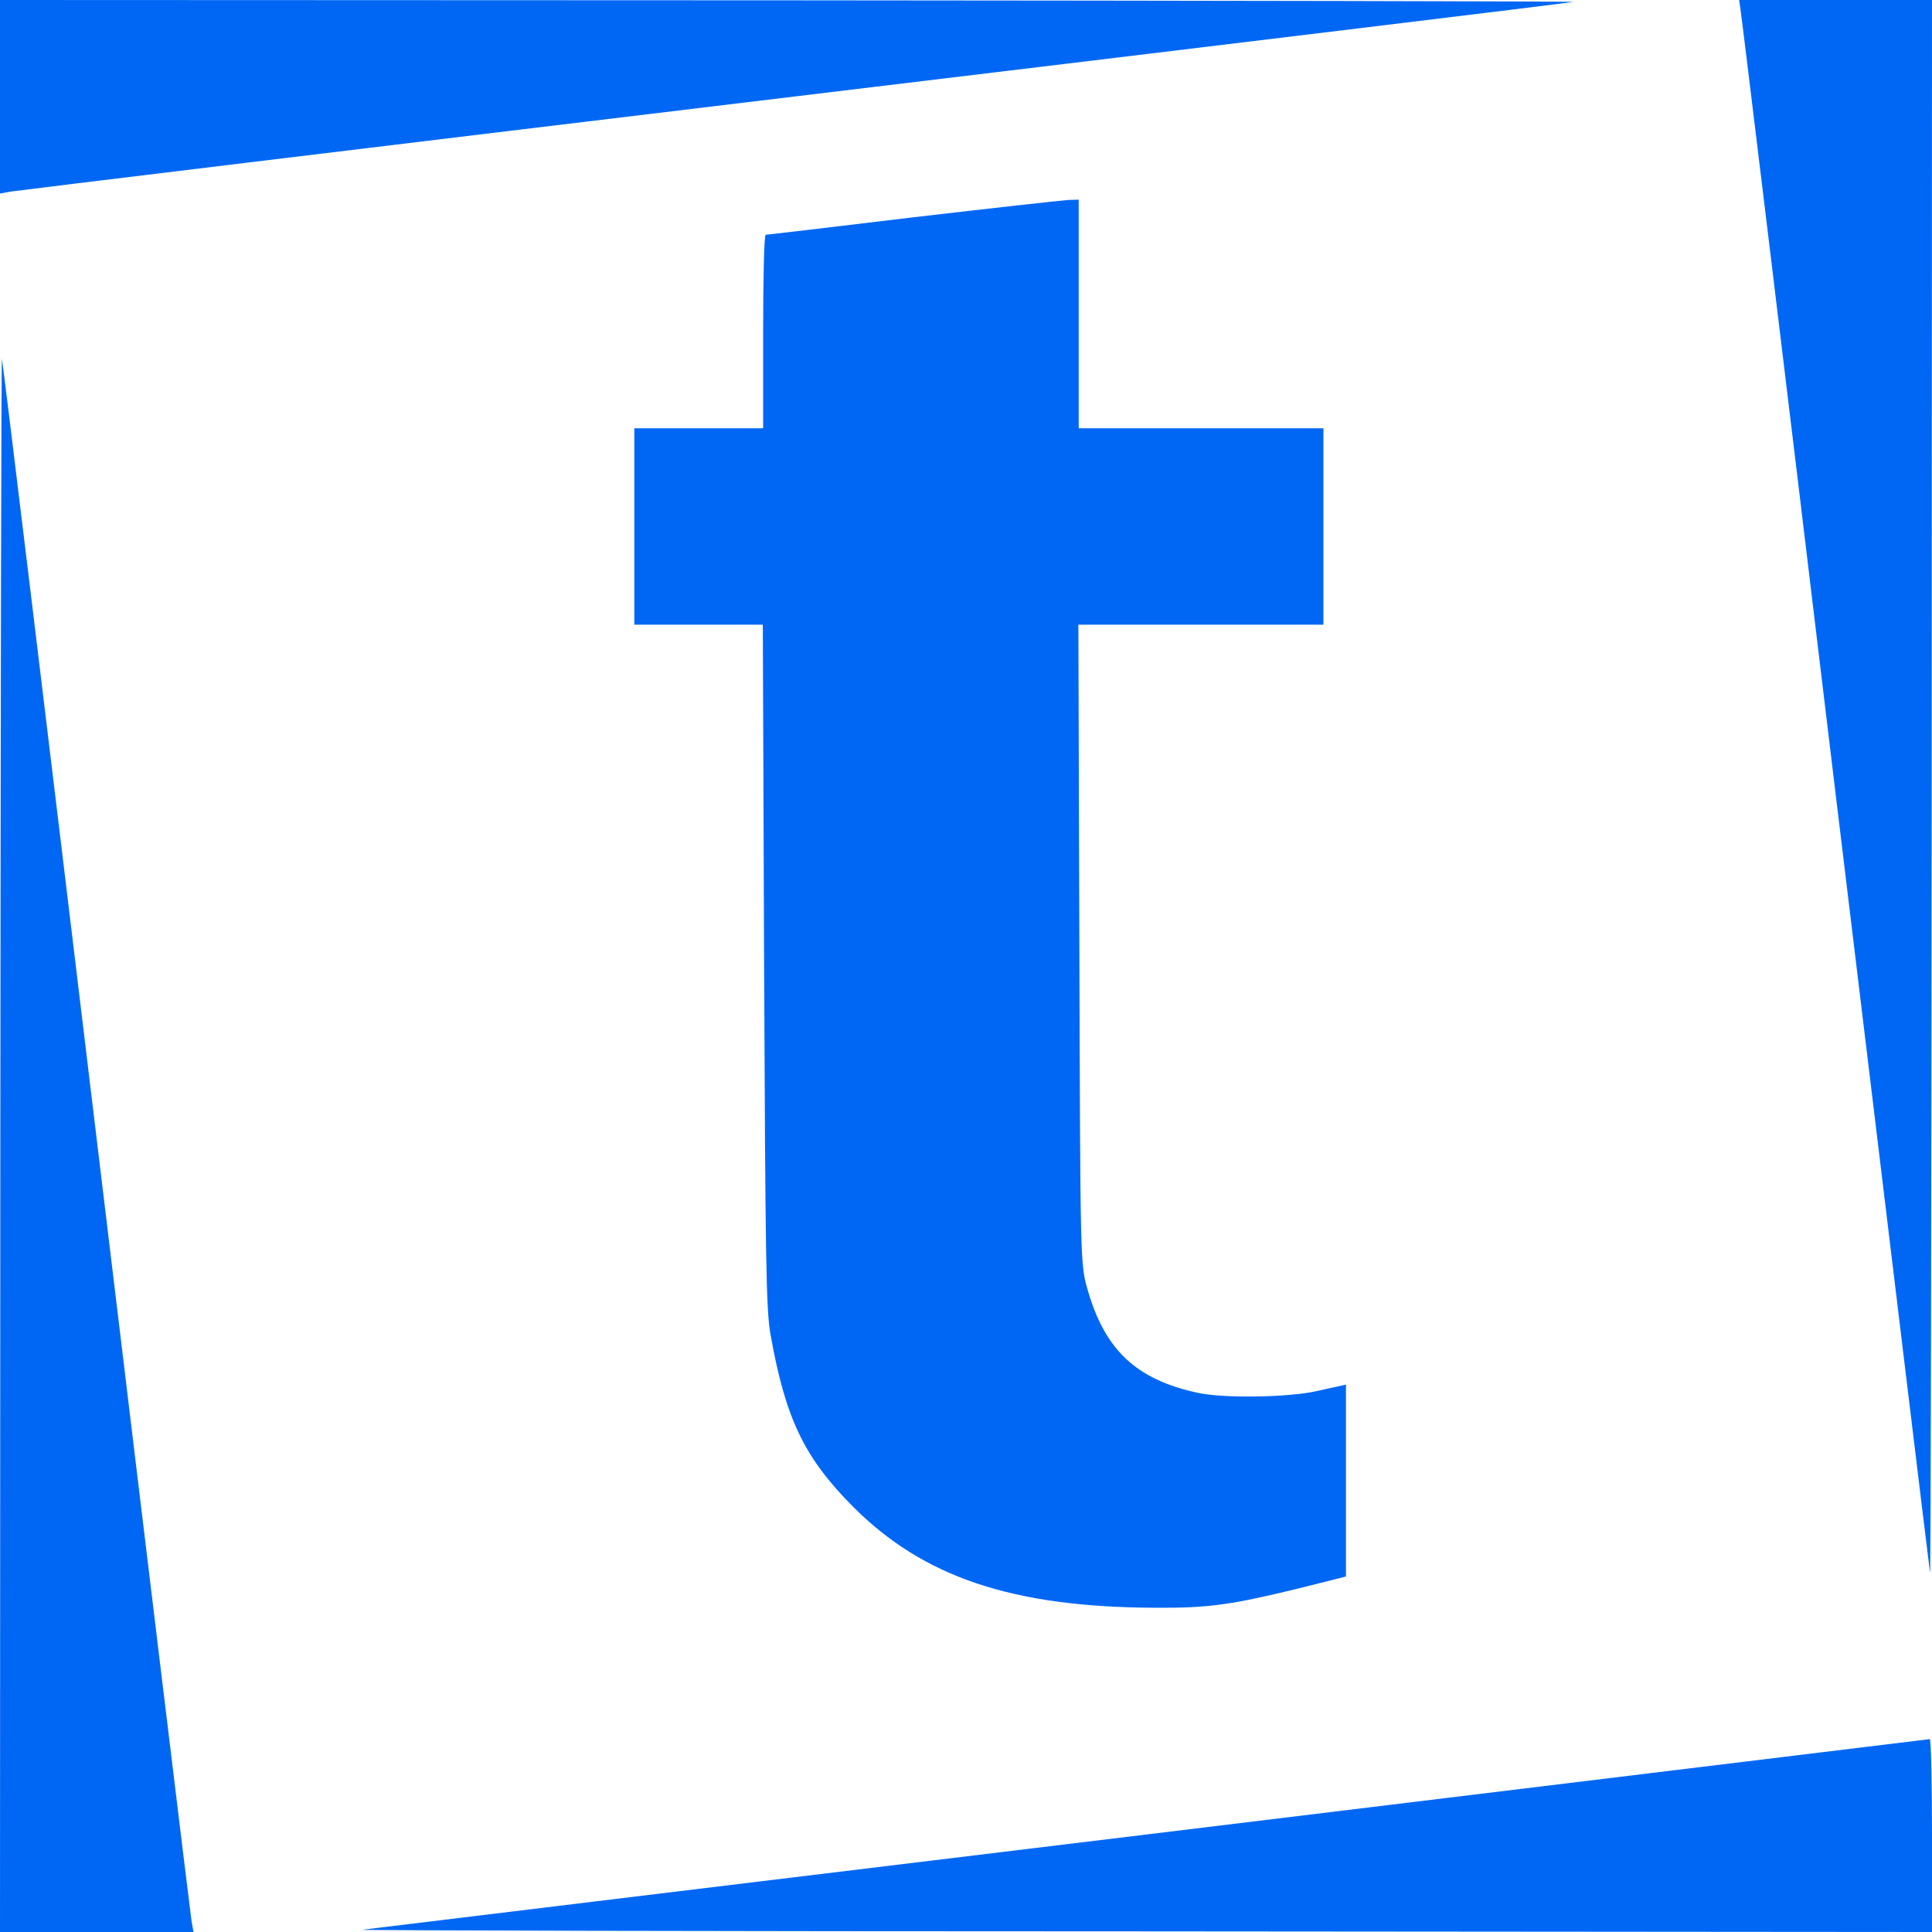
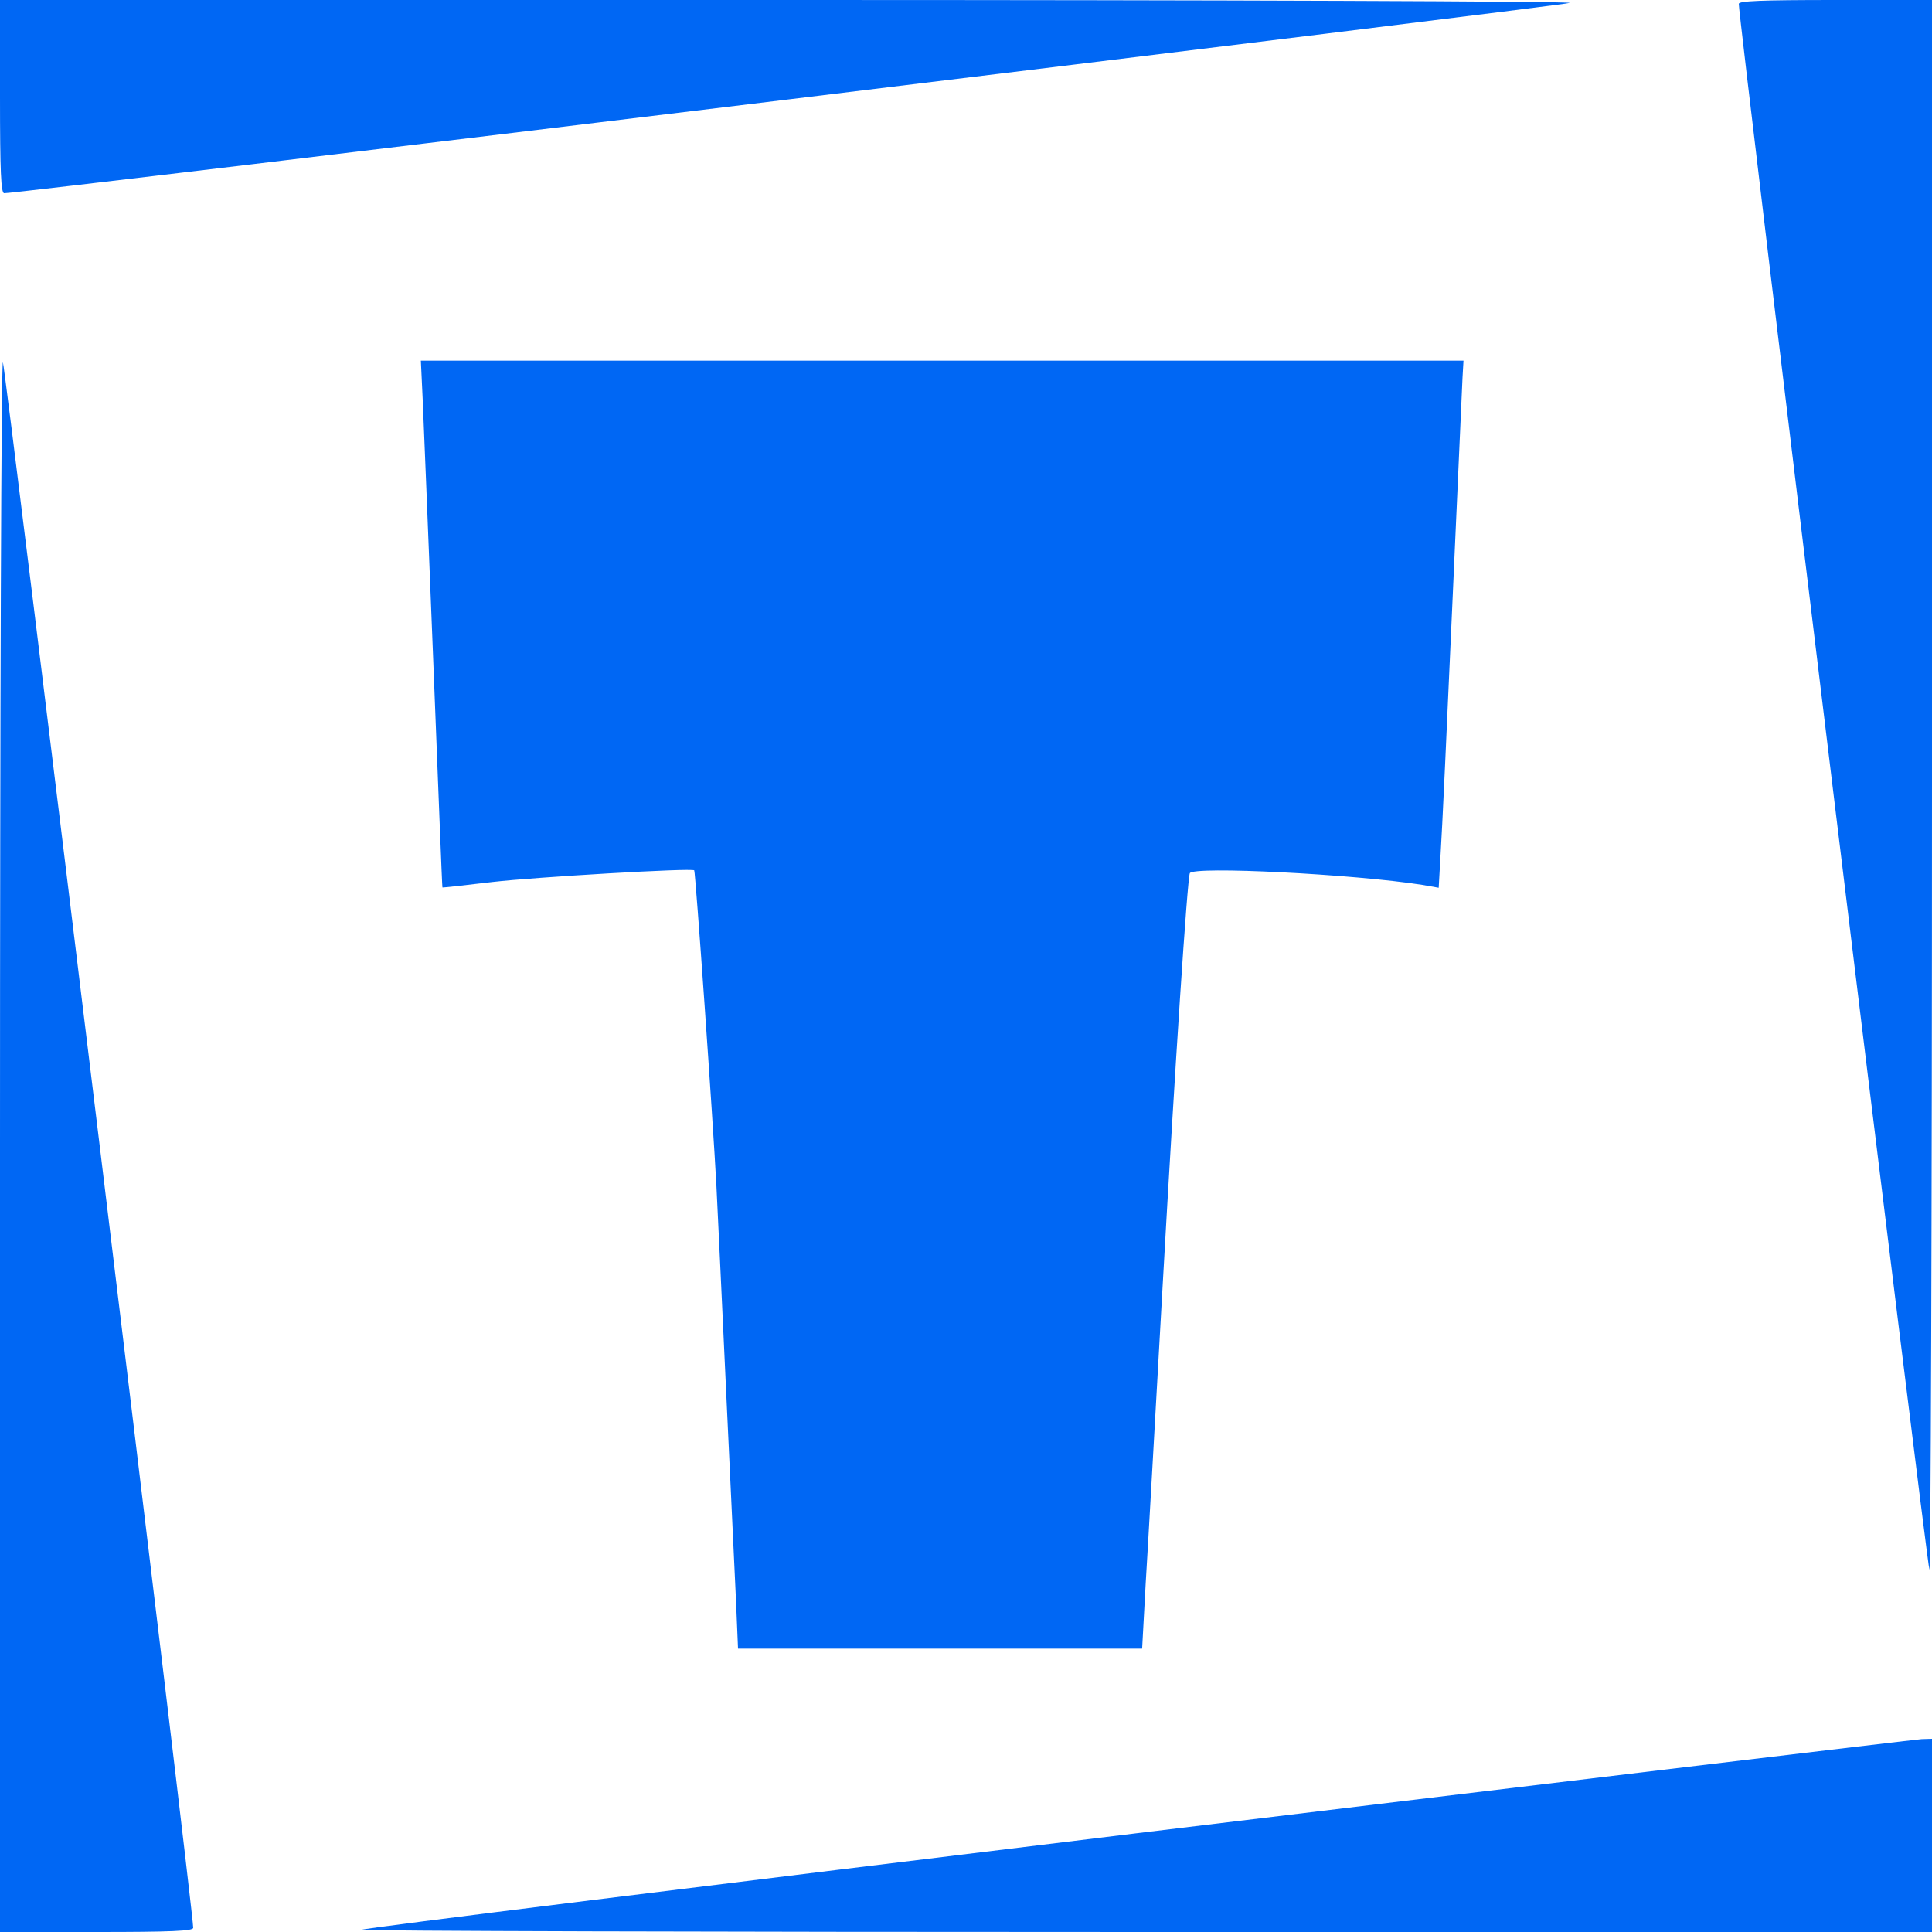
<svg xmlns="http://www.w3.org/2000/svg" version="1.0" width="600pt" height="600pt" viewBox="0 0 600 600" preserveAspectRatio="xMidYMid meet">
  <g transform="translate(0,600) scale(0.1,-0.1)" fill="#0067f4" stroke="none">
-     <path d="M0 5700 l0 -301 33 6 c17 3 1112 136 2432 295 1320 159 2409 291 2420 294 11 2 -1084 4 -2432 5 l-2453 1 0 -300z" />
-     <path d="M5405 5973 c3 -16 136 -1110 295 -2433 160 -1323 292 -2414 294 -2425 2 -11 4 1084 5 2433 l1 2452 -300 0 -299 0 4 -27z" />
-     <path d="M2835 5325 c-247 -30 -453 -54 -457 -54 -5 -1 -8 -136 -8 -301 l0 -300 -200 0 -200 0 0 -305 0 -305 199 0 200 0 4 -1057 c4 -916 6 -1070 20 -1148 47 -263 105 -382 257 -535 218 -218 493 -311 935 -313 167 -1 234 8 448 60 l147 37 0 298 0 298 -22 -5 c-13 -3 -43 -9 -68 -15 -87 -20 -289 -23 -368 -6 -193 41 -291 133 -345 323 -22 78 -22 81 -25 1071 l-3 992 381 0 380 0 0 305 0 305 -380 0 -380 0 0 355 0 355 -32 -1 c-18 -1 -235 -25 -483 -54z" />
-     <path d="M1 2453 l-1 -2453 300 0 301 0 -6 33 c-3 17 -136 1112 -295 2432 -159 1320 -291 2409 -294 2420 -2 11 -4 -1084 -5 -2432z" />
-     <path d="M3570 304 c-1328 -161 -2428 -295 -2445 -297 -16 -2 1074 -5 2423 -5 l2452 -2 0 300 c0 165 -3 300 -7 299 -5 -1 -1095 -133 -2423 -295z" />
+     <path d="M0 5700 c0 -233 3 -300 13 -300 39 -2 4854 584 4862 591 5 5 -1081 9 -2433 9 l-2442 0 0 -300z" />
+     <path d="M5400 5988 c-1 -42 585 -4855 592 -4863 4 -5 8 1090 8 2433 l0 2442 -300 0 c-233 0 -300 -3 -300 -12z" />
+     <path d="M0 2442 l0 -2442 300 0 c233 0 300 3 300 13 2 40 -584 4854 -591 4862 -5 5 -9 -1087 -9 -2433z" />
+     <path d="M1313 4753 c3 -71 18 -438 33 -818 15 -379 27 -691 28 -691 1 -1 71 7 156 17 130 15 620 44 626 36 4 -6 58 -772 69 -982 8 -157 52 -1110 61 -1292 l6 -143 627 0 628 0 11 202 c7 112 30 523 52 913 40 710 77 1269 85 1293 8 23 512 -3 722 -36 l51 -9 6 106 c4 58 20 403 36 766 16 363 31 684 32 713 l3 52 -1619 0 -1619 0 6 -127z" />
+     <path d="M3533 307 c-1321 -161 -2405 -295 -2409 -300 -4 -4 1091 -7 2434 -7 l2442 0 0 300 0 300 -32 -1 c-18 -1 -1114 -132 -2435 -292z" />
  </g>
</svg>
